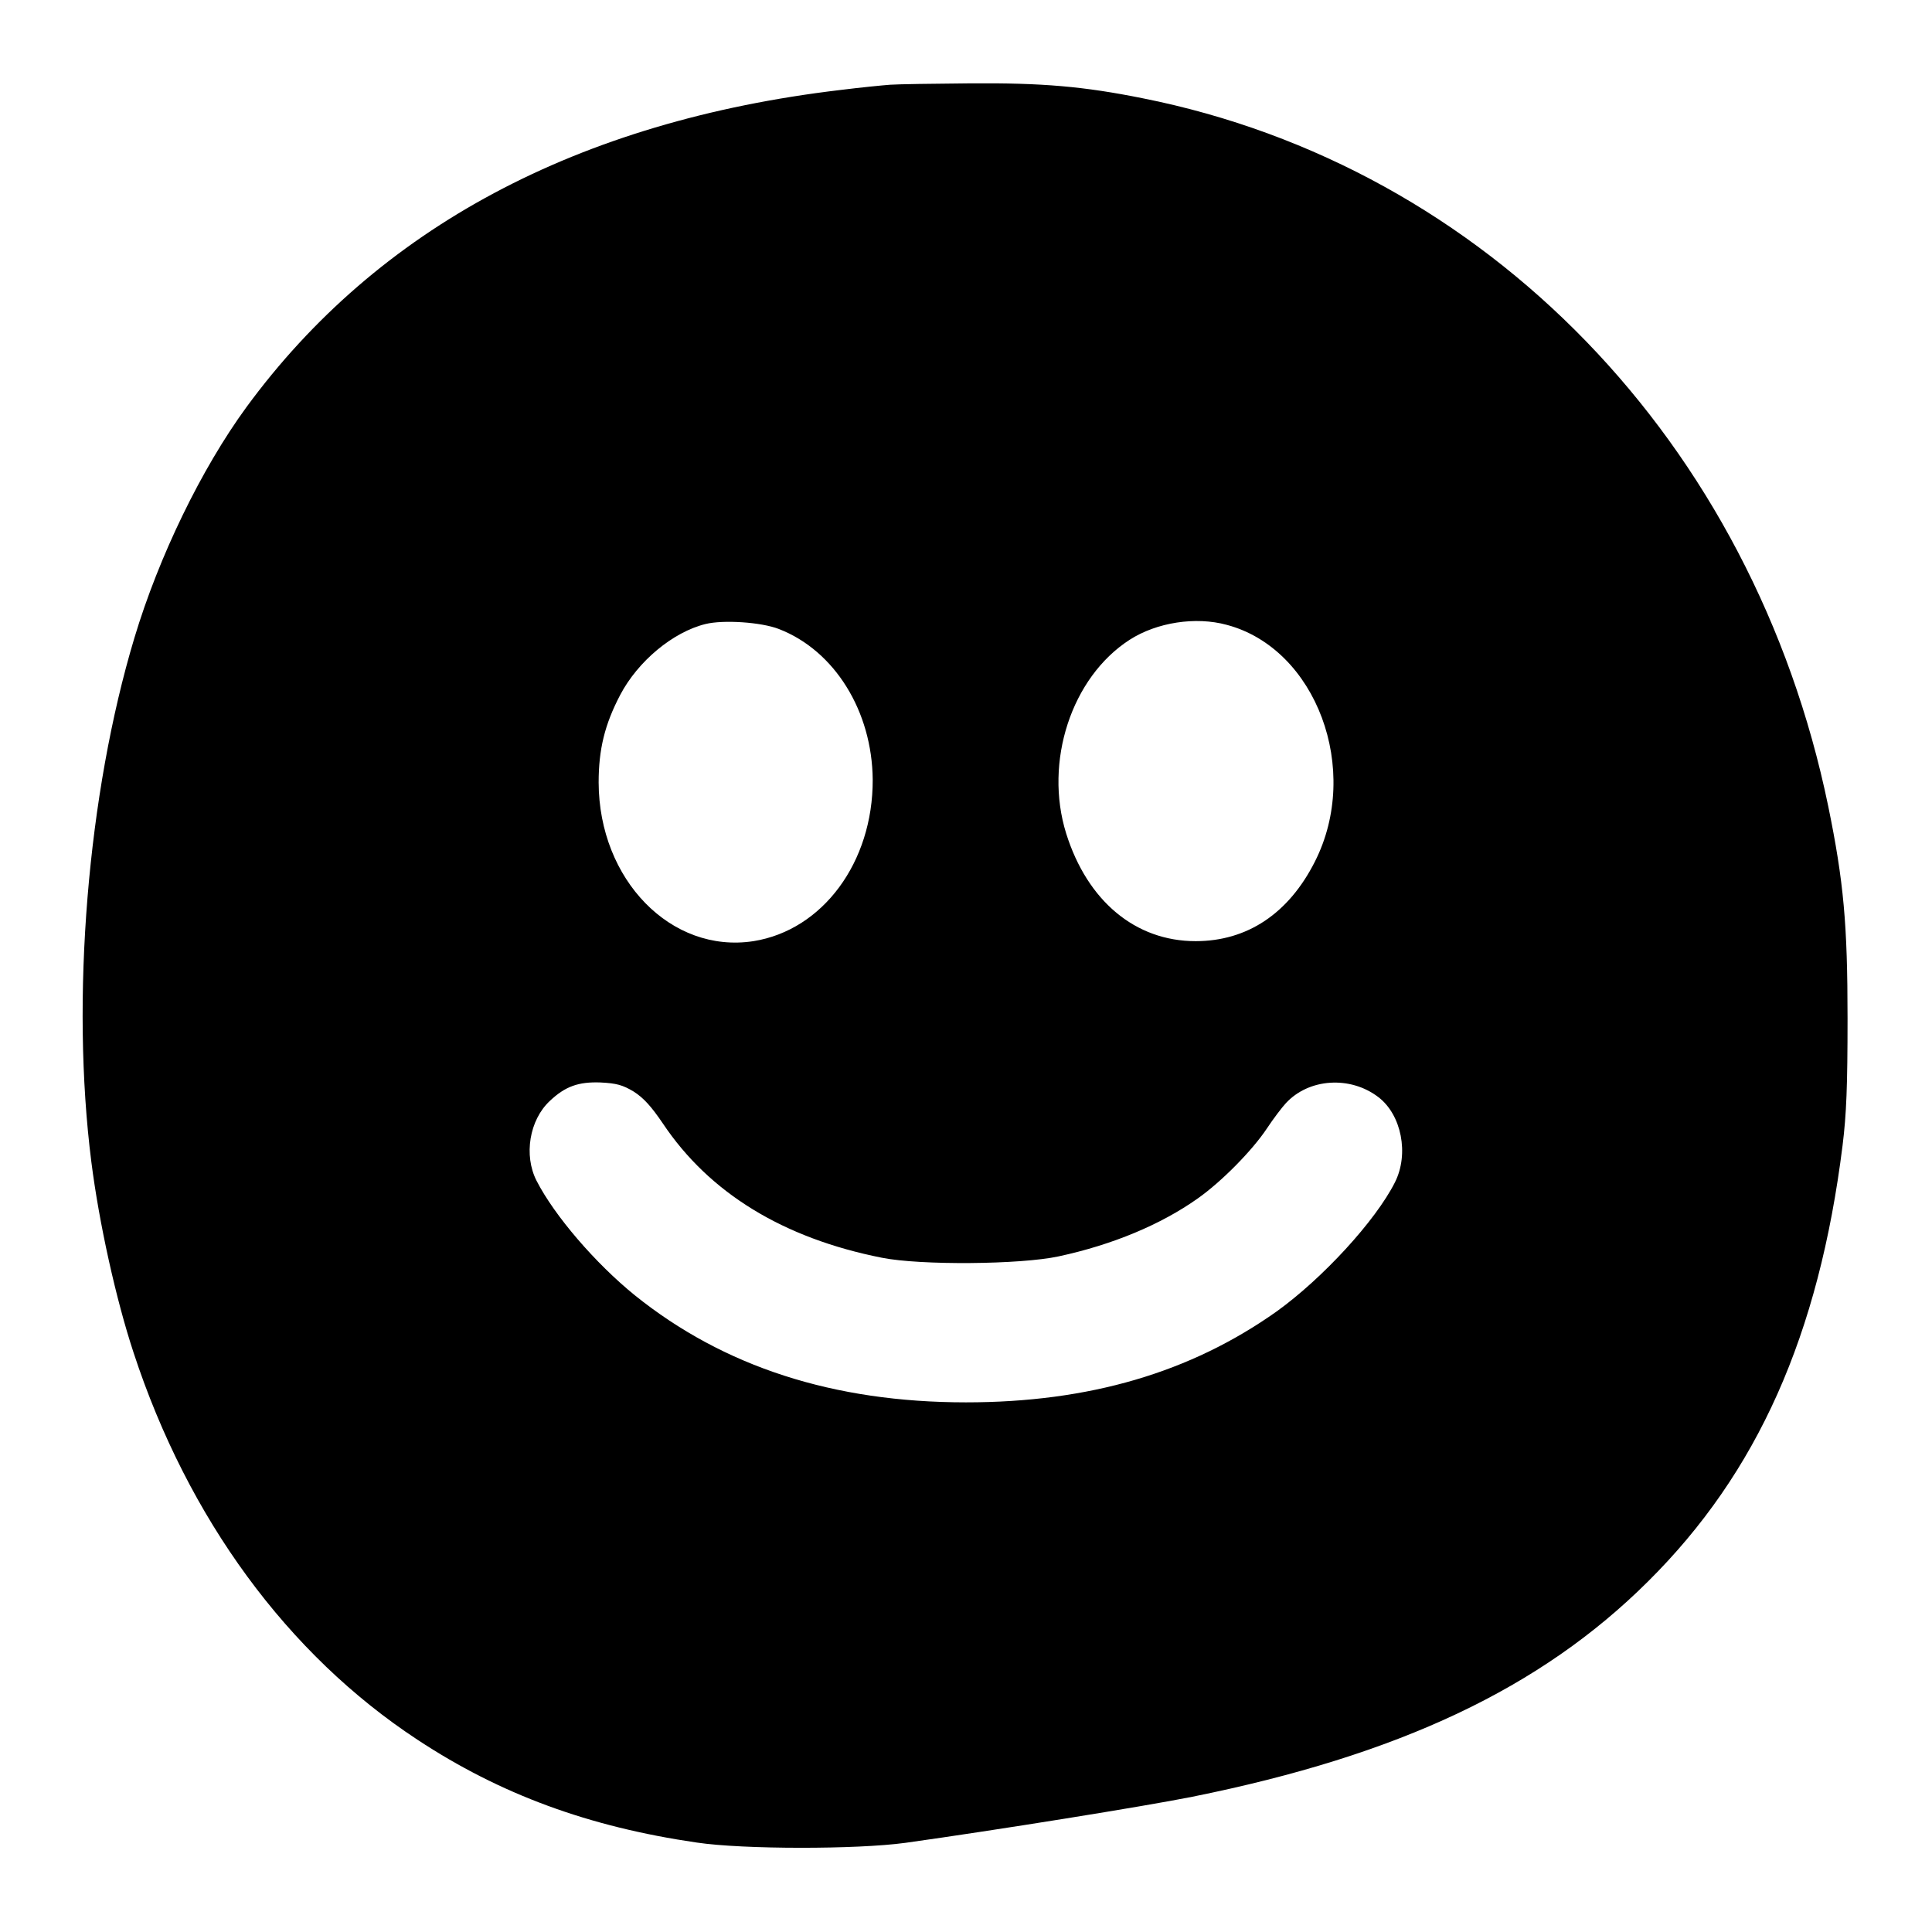
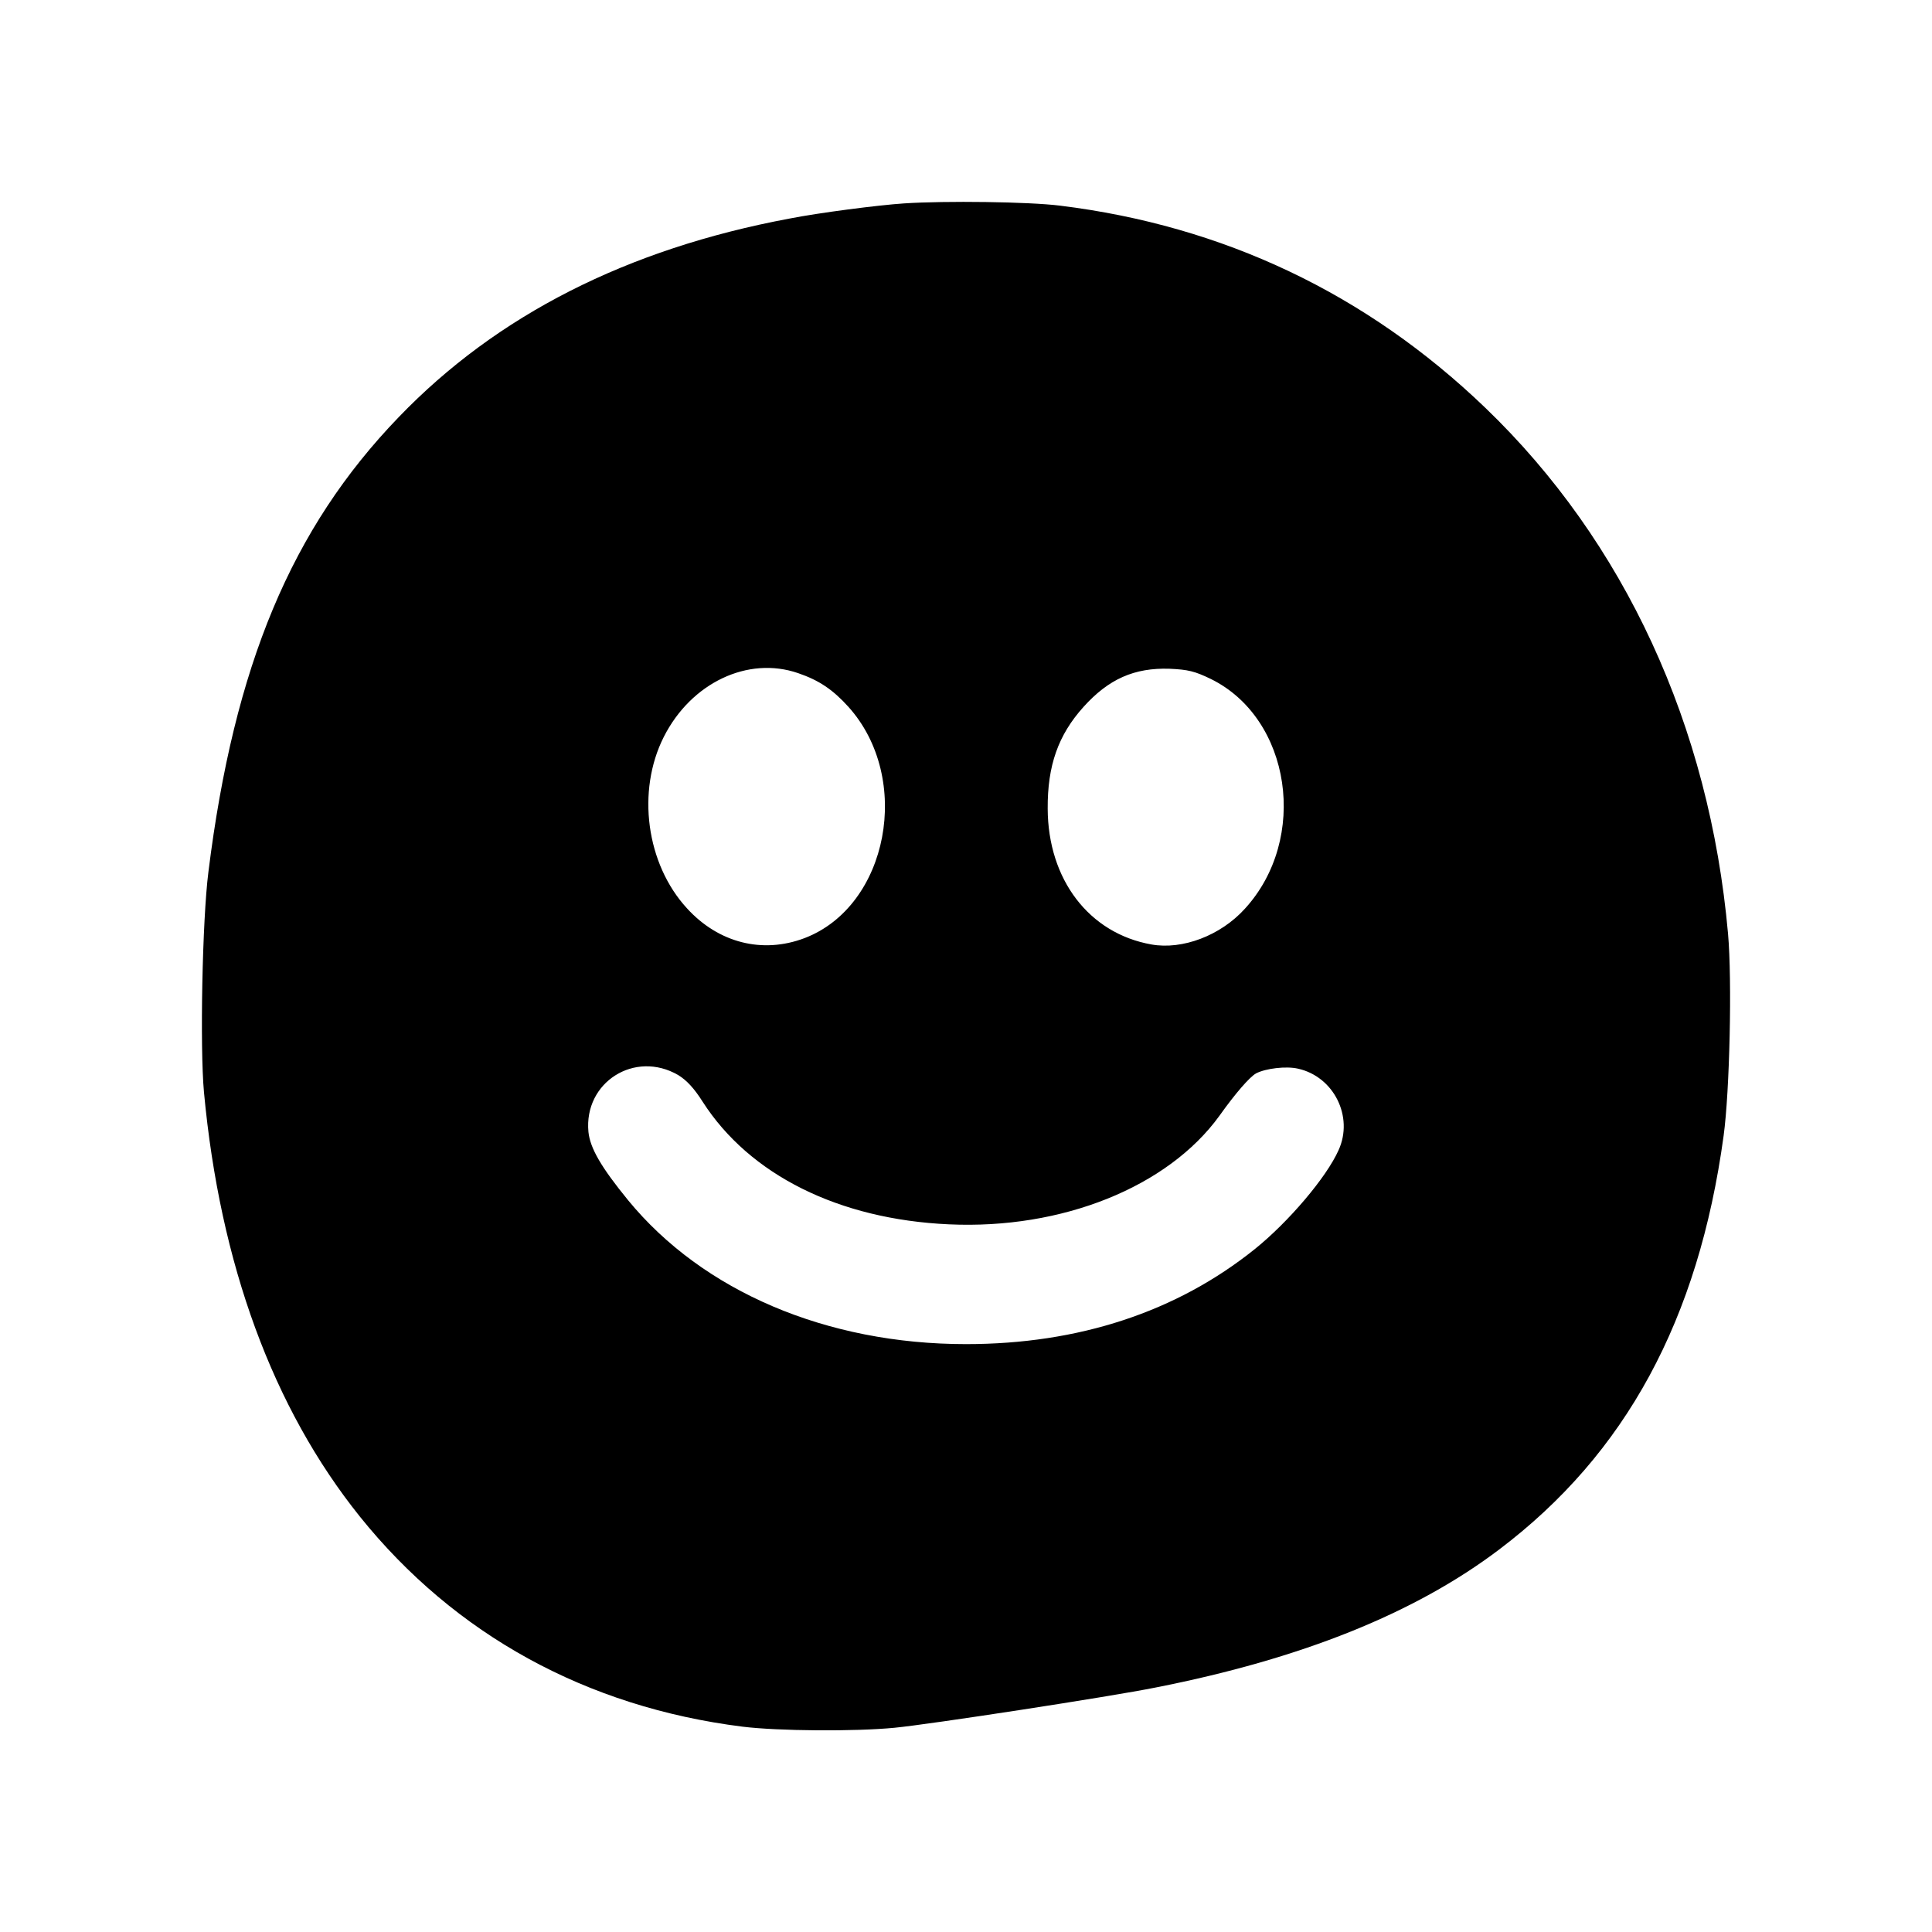
<svg xmlns="http://www.w3.org/2000/svg" version="1.0" width="700pt" height="700pt" viewBox="0 0 700 700" preserveAspectRatio="xMidYMid meet">
  <g transform="translate(0,700) scale(0.1,-0.1)" fill="#000000" stroke="none">
-     <path d="M3225 6693 c-27 -2 -108 -10 -180 -19 -952 -113 -1676 -500 -2152 -1149 -163 -223 -317 -540 -406 -836 -170 -565 -231 -1309 -156 -1899 28 -221 89 -497 153 -691 197 -601 558 -1093 1028 -1402 300 -198 621 -316 1013 -373 168 -25 579 -25 755 -1 329 46 865 132 1040 167 749 151 1262 393 1651 780 397 394 619 892 705 1580 14 113 18 215 18 460 0 341 -14 496 -70 769 -272 1318 -1238 2317 -2484 2565 -214 43 -363 56 -625 54 -132 -1 -262 -3 -290 -5z m-403 -1972 c202 -78 338 -298 340 -546 1 -299 -181 -545 -432 -585 -298 -46 -560 222 -561 575 0 120 22 210 78 317 64 122 191 228 309 257 64 16 202 7 266 -18z m1623 15 c324 -86 488 -525 319 -858 -95 -188 -245 -288 -432 -288 -218 0 -392 145 -469 390 -81 260 19 566 230 702 98 63 239 85 352 54z m-2149 -1691 c36 -23 64 -54 106 -116 168 -251 435 -415 793 -486 140 -28 503 -25 641 5 195 42 370 115 504 210 85 60 196 172 250 253 23 35 55 77 69 92 83 90 233 100 335 22 84 -64 112 -206 60 -309 -70 -139 -262 -348 -429 -468 -312 -221 -679 -329 -1125 -329 -480 0 -878 129 -1200 388 -142 115 -291 288 -356 415 -47 92 -26 220 48 289 56 53 104 70 184 67 58 -3 80 -9 120 -33z" />
+     <path d="M3275 6263 c-92 -6 -309 -34 -415 -55 -588 -110 -1060 -350 -1415 -719 -389 -403 -597 -901 -690 -1649 -22 -173 -31 -634 -16 -797 58 -622 249 -1144 565 -1538 344 -428 821 -690 1386 -761 129 -16 407 -18 551 -4 126 12 784 113 947 146 528 104 939 269 1244 500 458 346 722 832 813 1499 22 161 31 563 16 732 -67 753 -375 1421 -880 1906 -430 413 -948 659 -1541 732 -113 14 -413 18 -565 8z m-383 -1702 c76 -26 126 -60 182 -122 233 -259 145 -722 -159 -838 -153 -58 -312 -17 -426 108 -148 161 -183 425 -84 621 99 196 305 294 487 231z m1495 -21 c291 -143 356 -579 123 -833 -88 -97 -226 -149 -338 -129 -226 40 -375 235 -376 492 -1 156 38 267 130 369 91 101 184 142 311 138 68 -3 92 -9 150 -37z m-1930 -1435 c31 -19 58 -48 89 -97 170 -265 493 -426 892 -444 410 -19 793 135 980 393 59 83 110 141 133 154 35 18 109 27 152 17 130 -29 202 -174 147 -295 -44 -99 -182 -261 -304 -359 -283 -227 -637 -344 -1046 -344 -505 0 -953 191 -1224 521 -98 120 -138 189 -144 248 -17 180 168 297 325 206z" />
  </g>
</svg>
